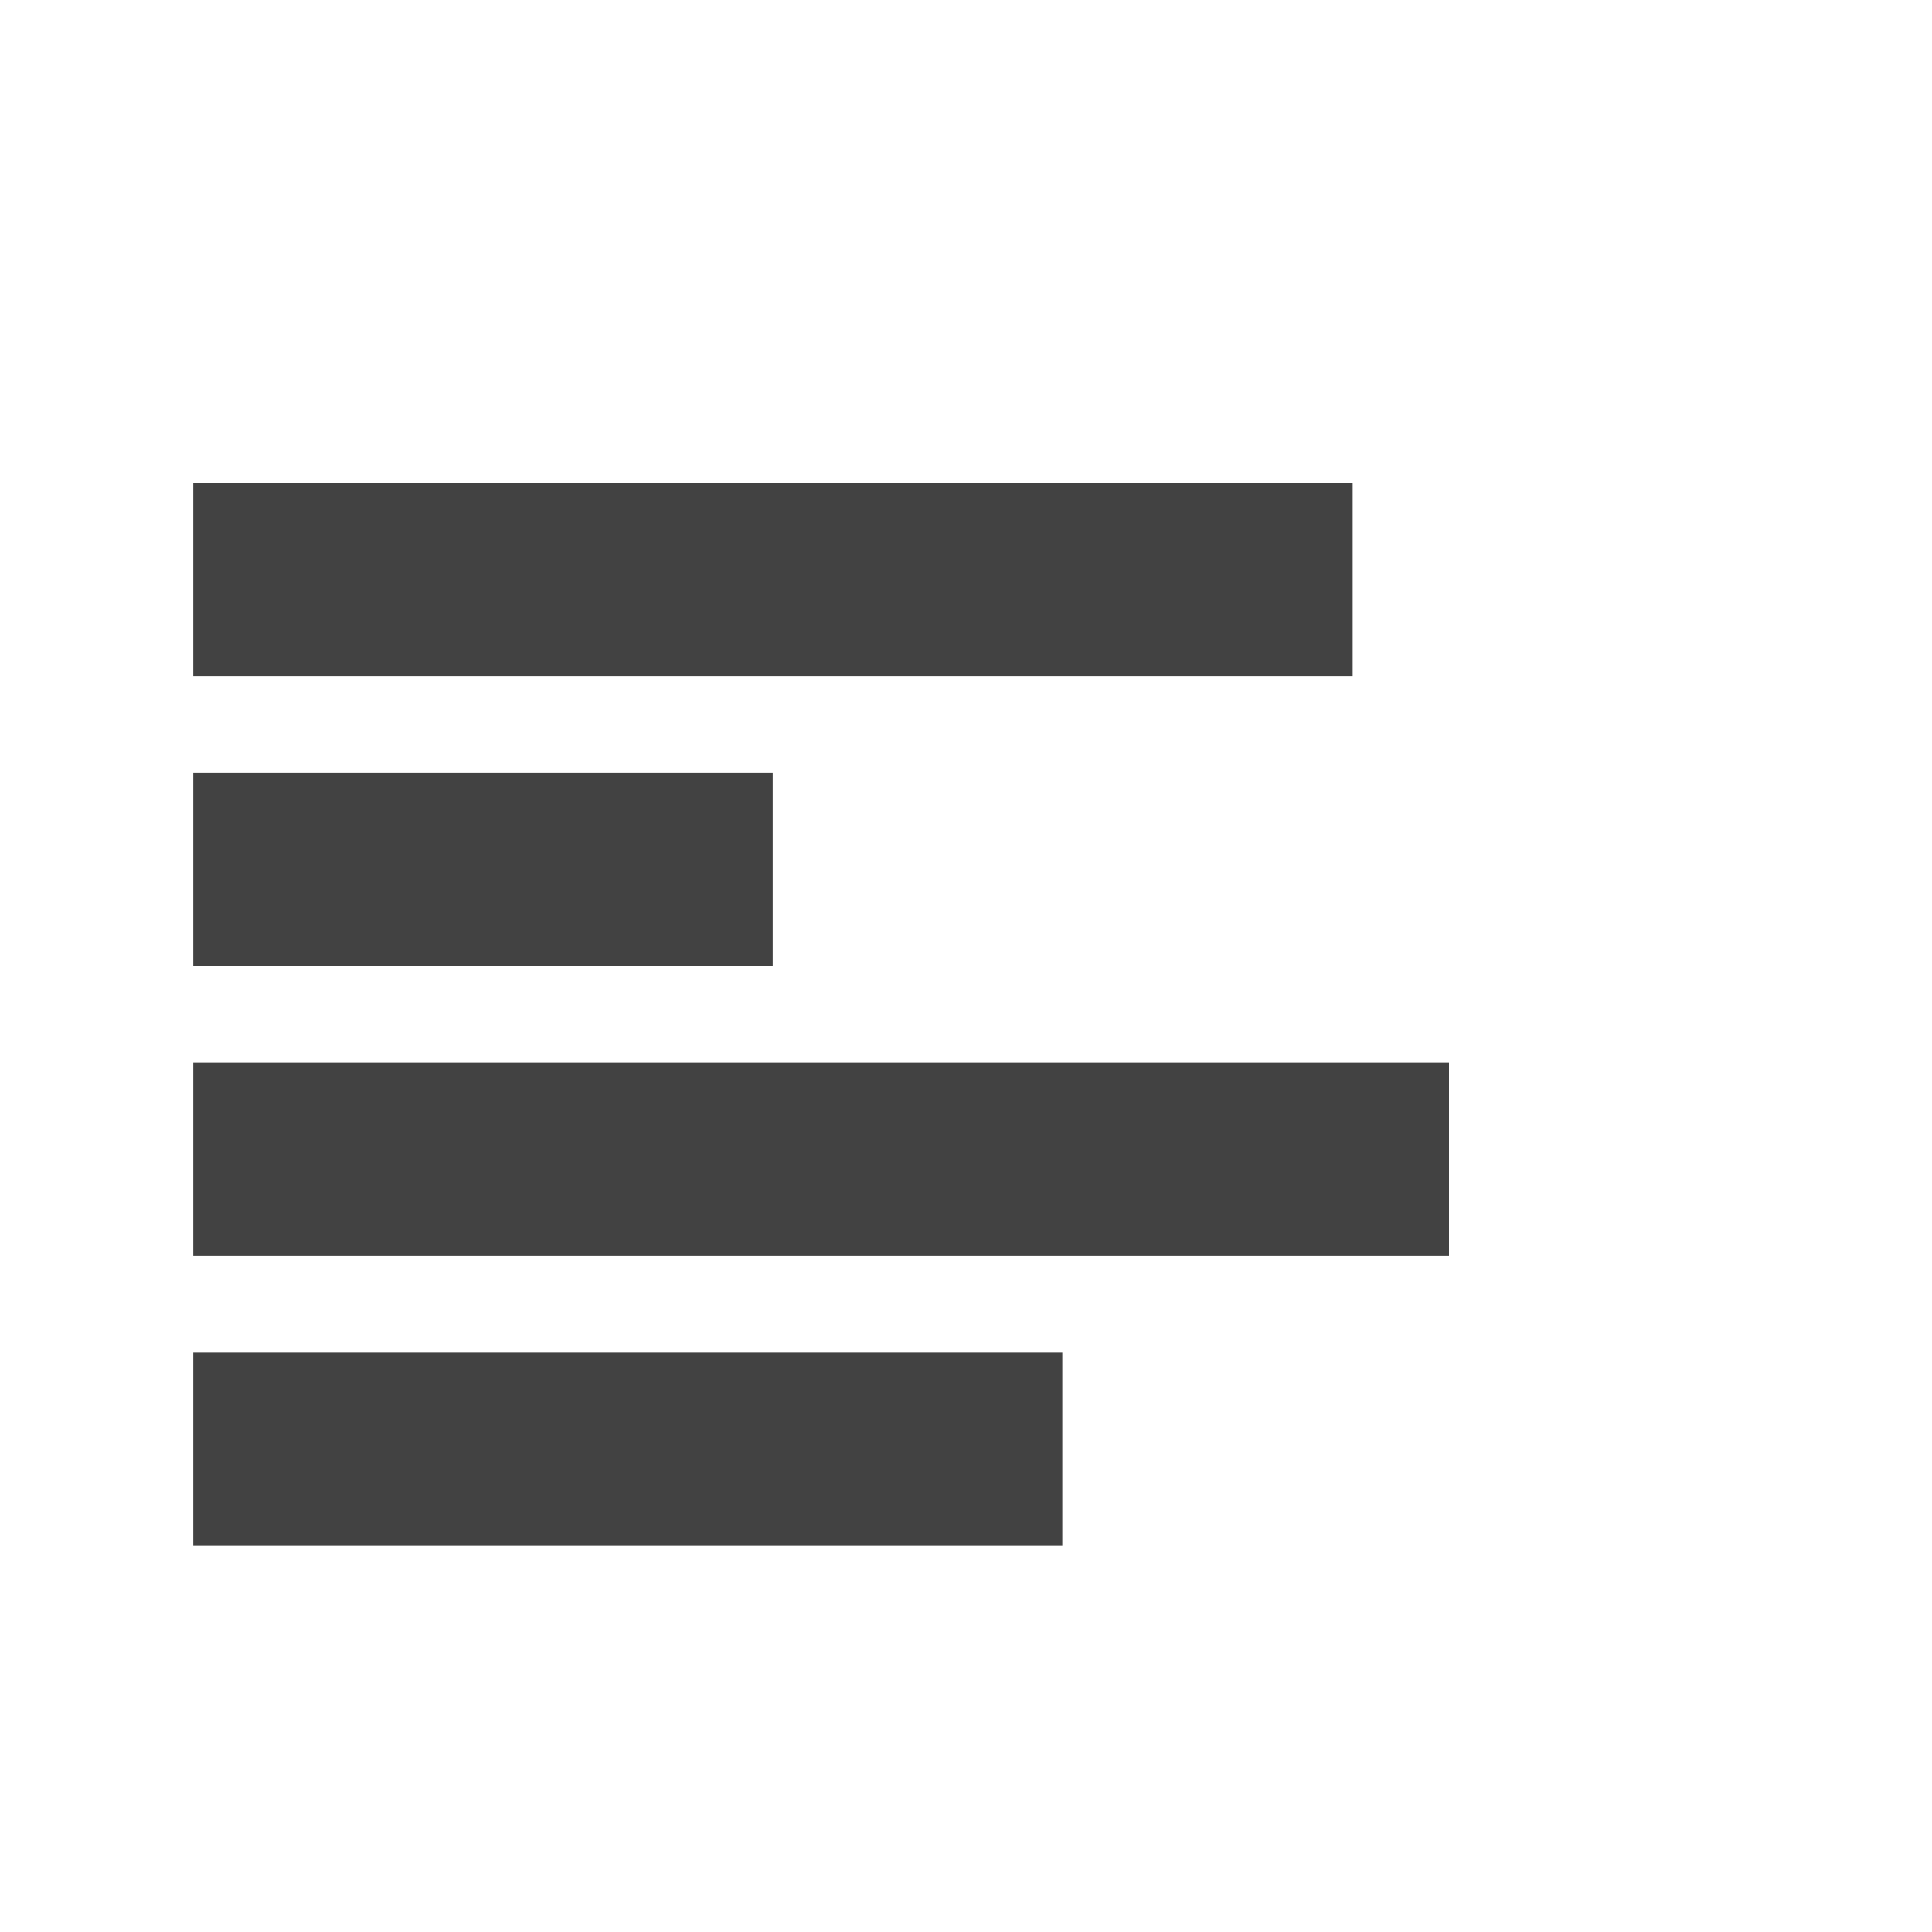
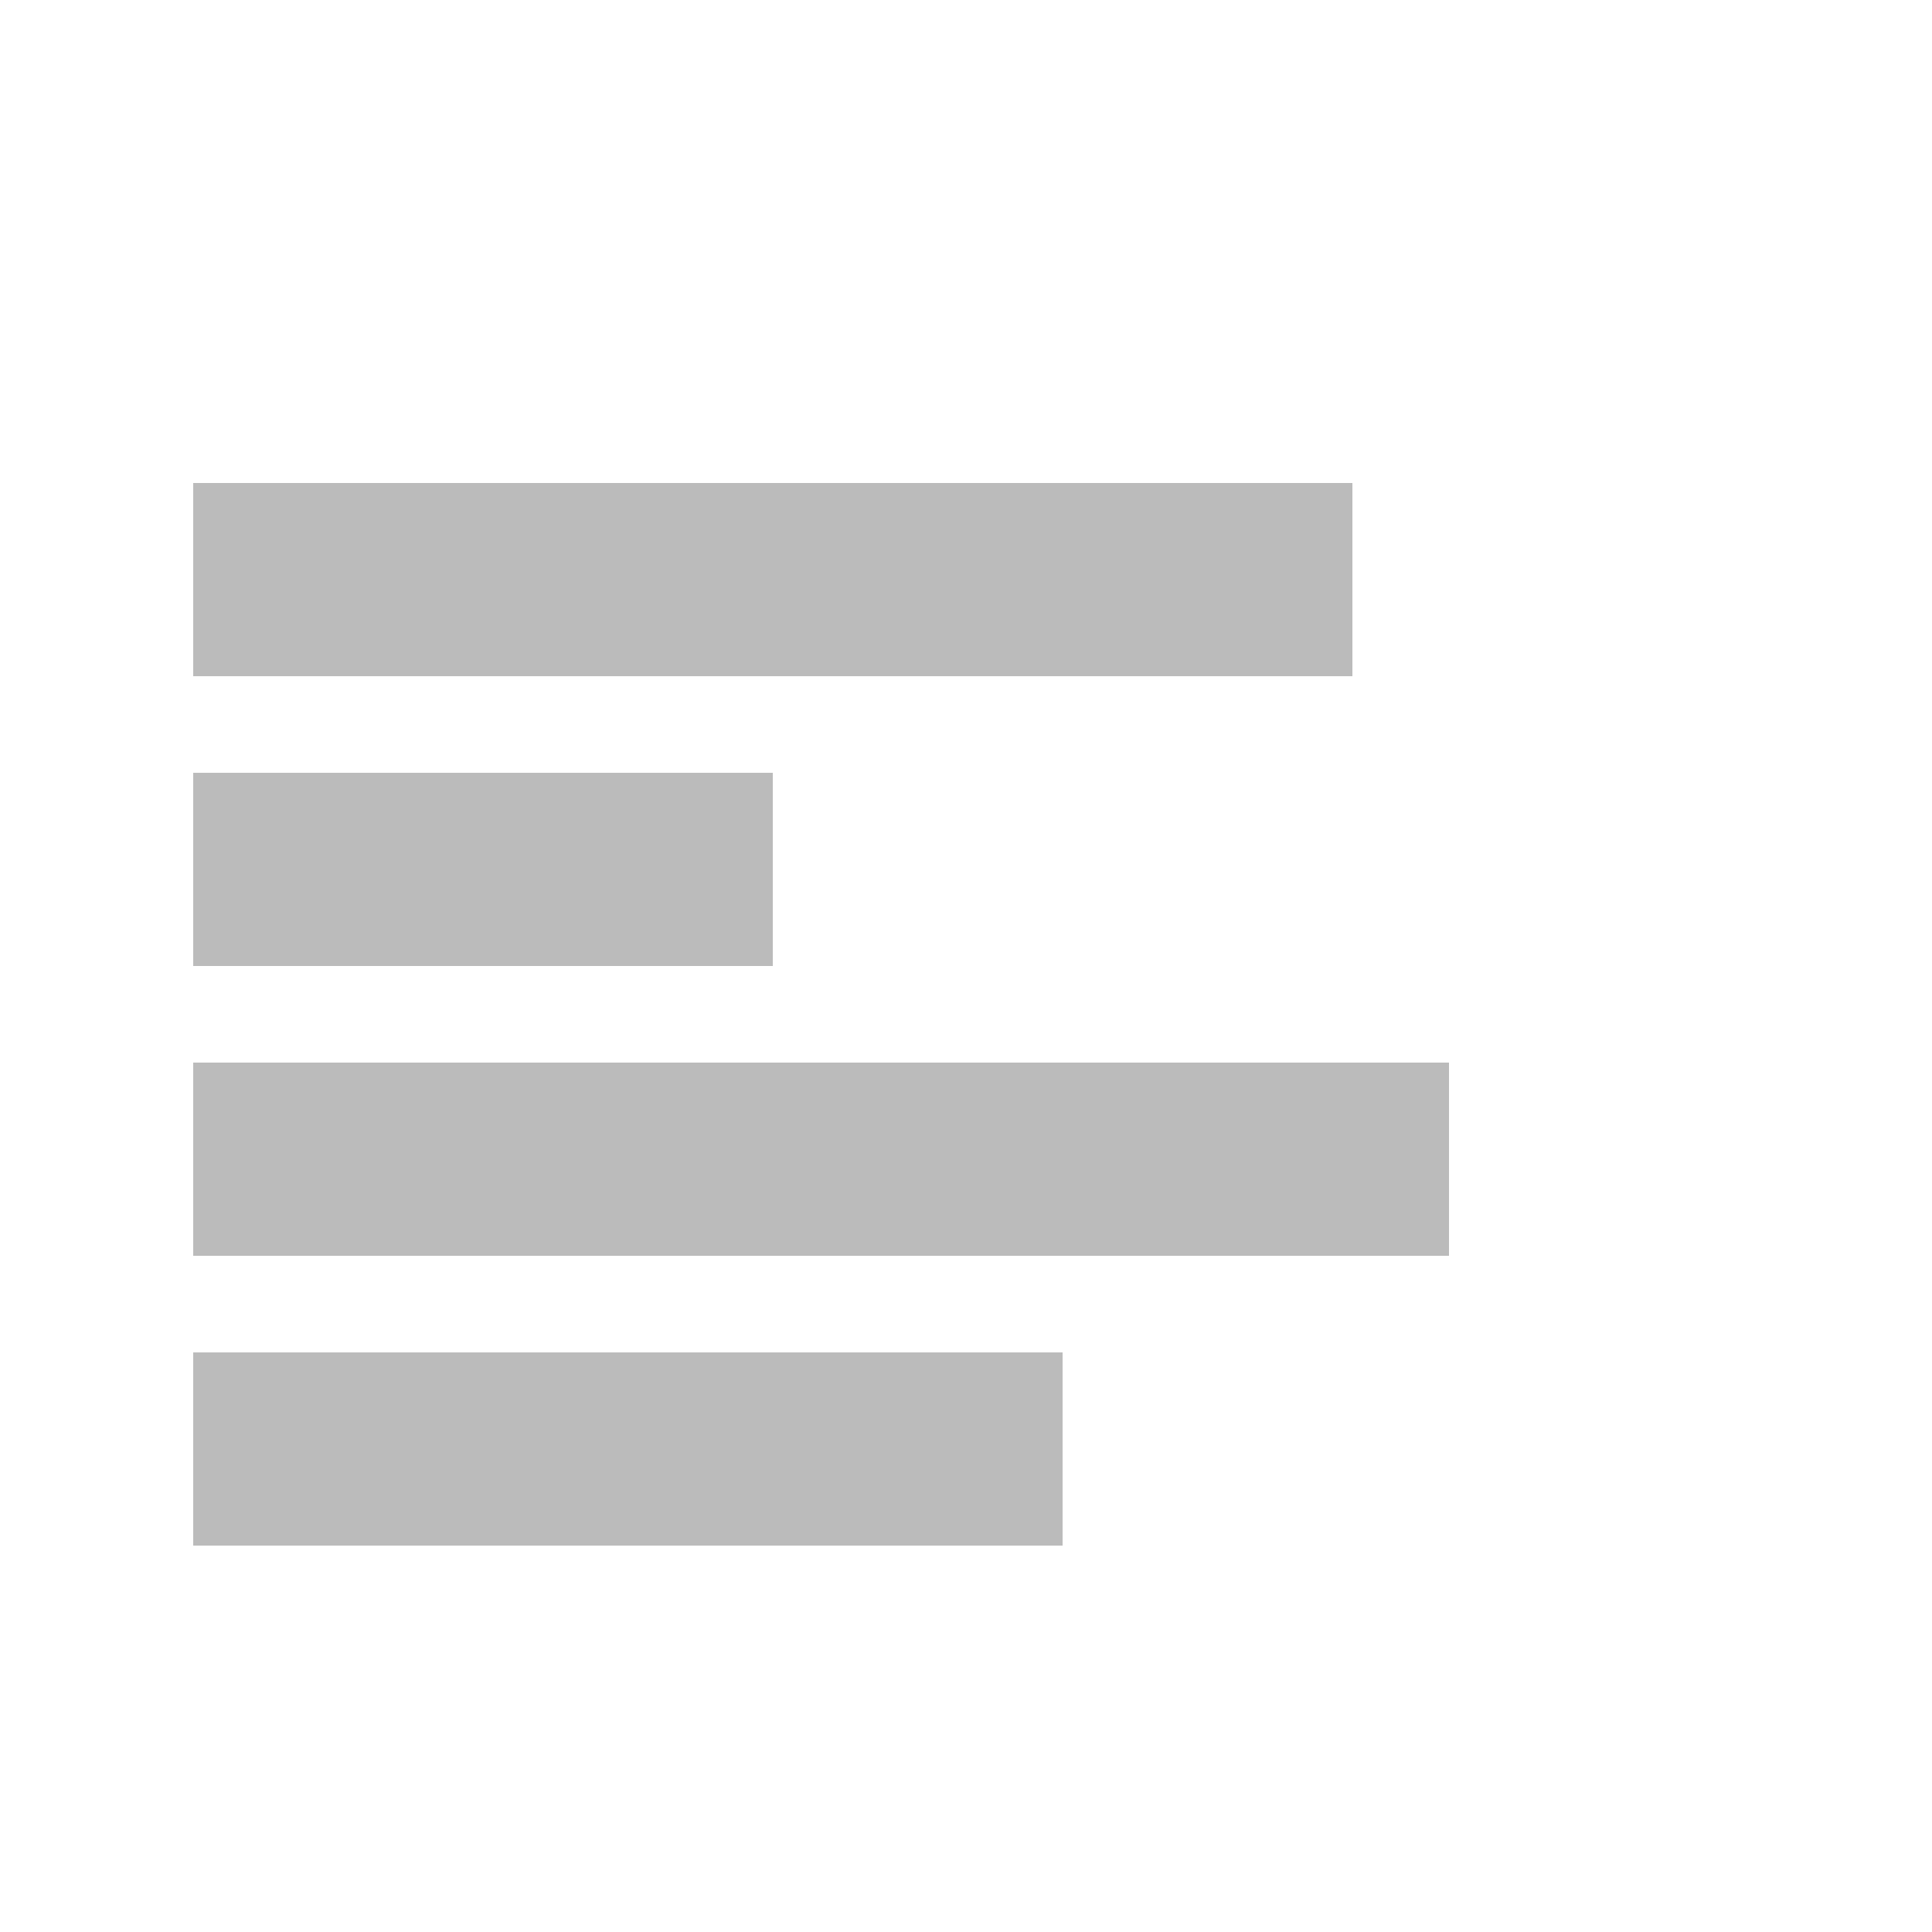
<svg xmlns="http://www.w3.org/2000/svg" width="20" height="20">
  <g transform="translate(0,-1032.362)">
-     <rect width="9" height="2" x="2" y="1046.362" style="fill:#424242;fill-opacity:1;stroke:none" />
-     <rect width="13" height="2" x="2" y="1043.362" style="fill:#424242;fill-opacity:1;stroke:none" />
-     <rect width="6" height="2" x="2" y="1040.362" style="fill:#424242;fill-opacity:1;stroke:none" />
-     <rect width="12" height="2" x="2" y="1037.362" style="fill:#424242;fill-opacity:1;stroke:none" />
+     <rect width="9" height="2" x="2" y="1046.362" style="fill:#BBBBBB;fill-opacity:1;stroke:none" />
+     <rect width="13" height="2" x="2" y="1043.362" style="fill:#BBBBBB;fill-opacity:1;stroke:none" />
+     <rect width="6" height="2" x="2" y="1040.362" style="fill:#BBBBBB;fill-opacity:1;stroke:none" />
+     <rect width="12" height="2" x="2" y="1037.362" style="fill:#BBBBBB;fill-opacity:1;stroke:none" />
  </g>
</svg>
